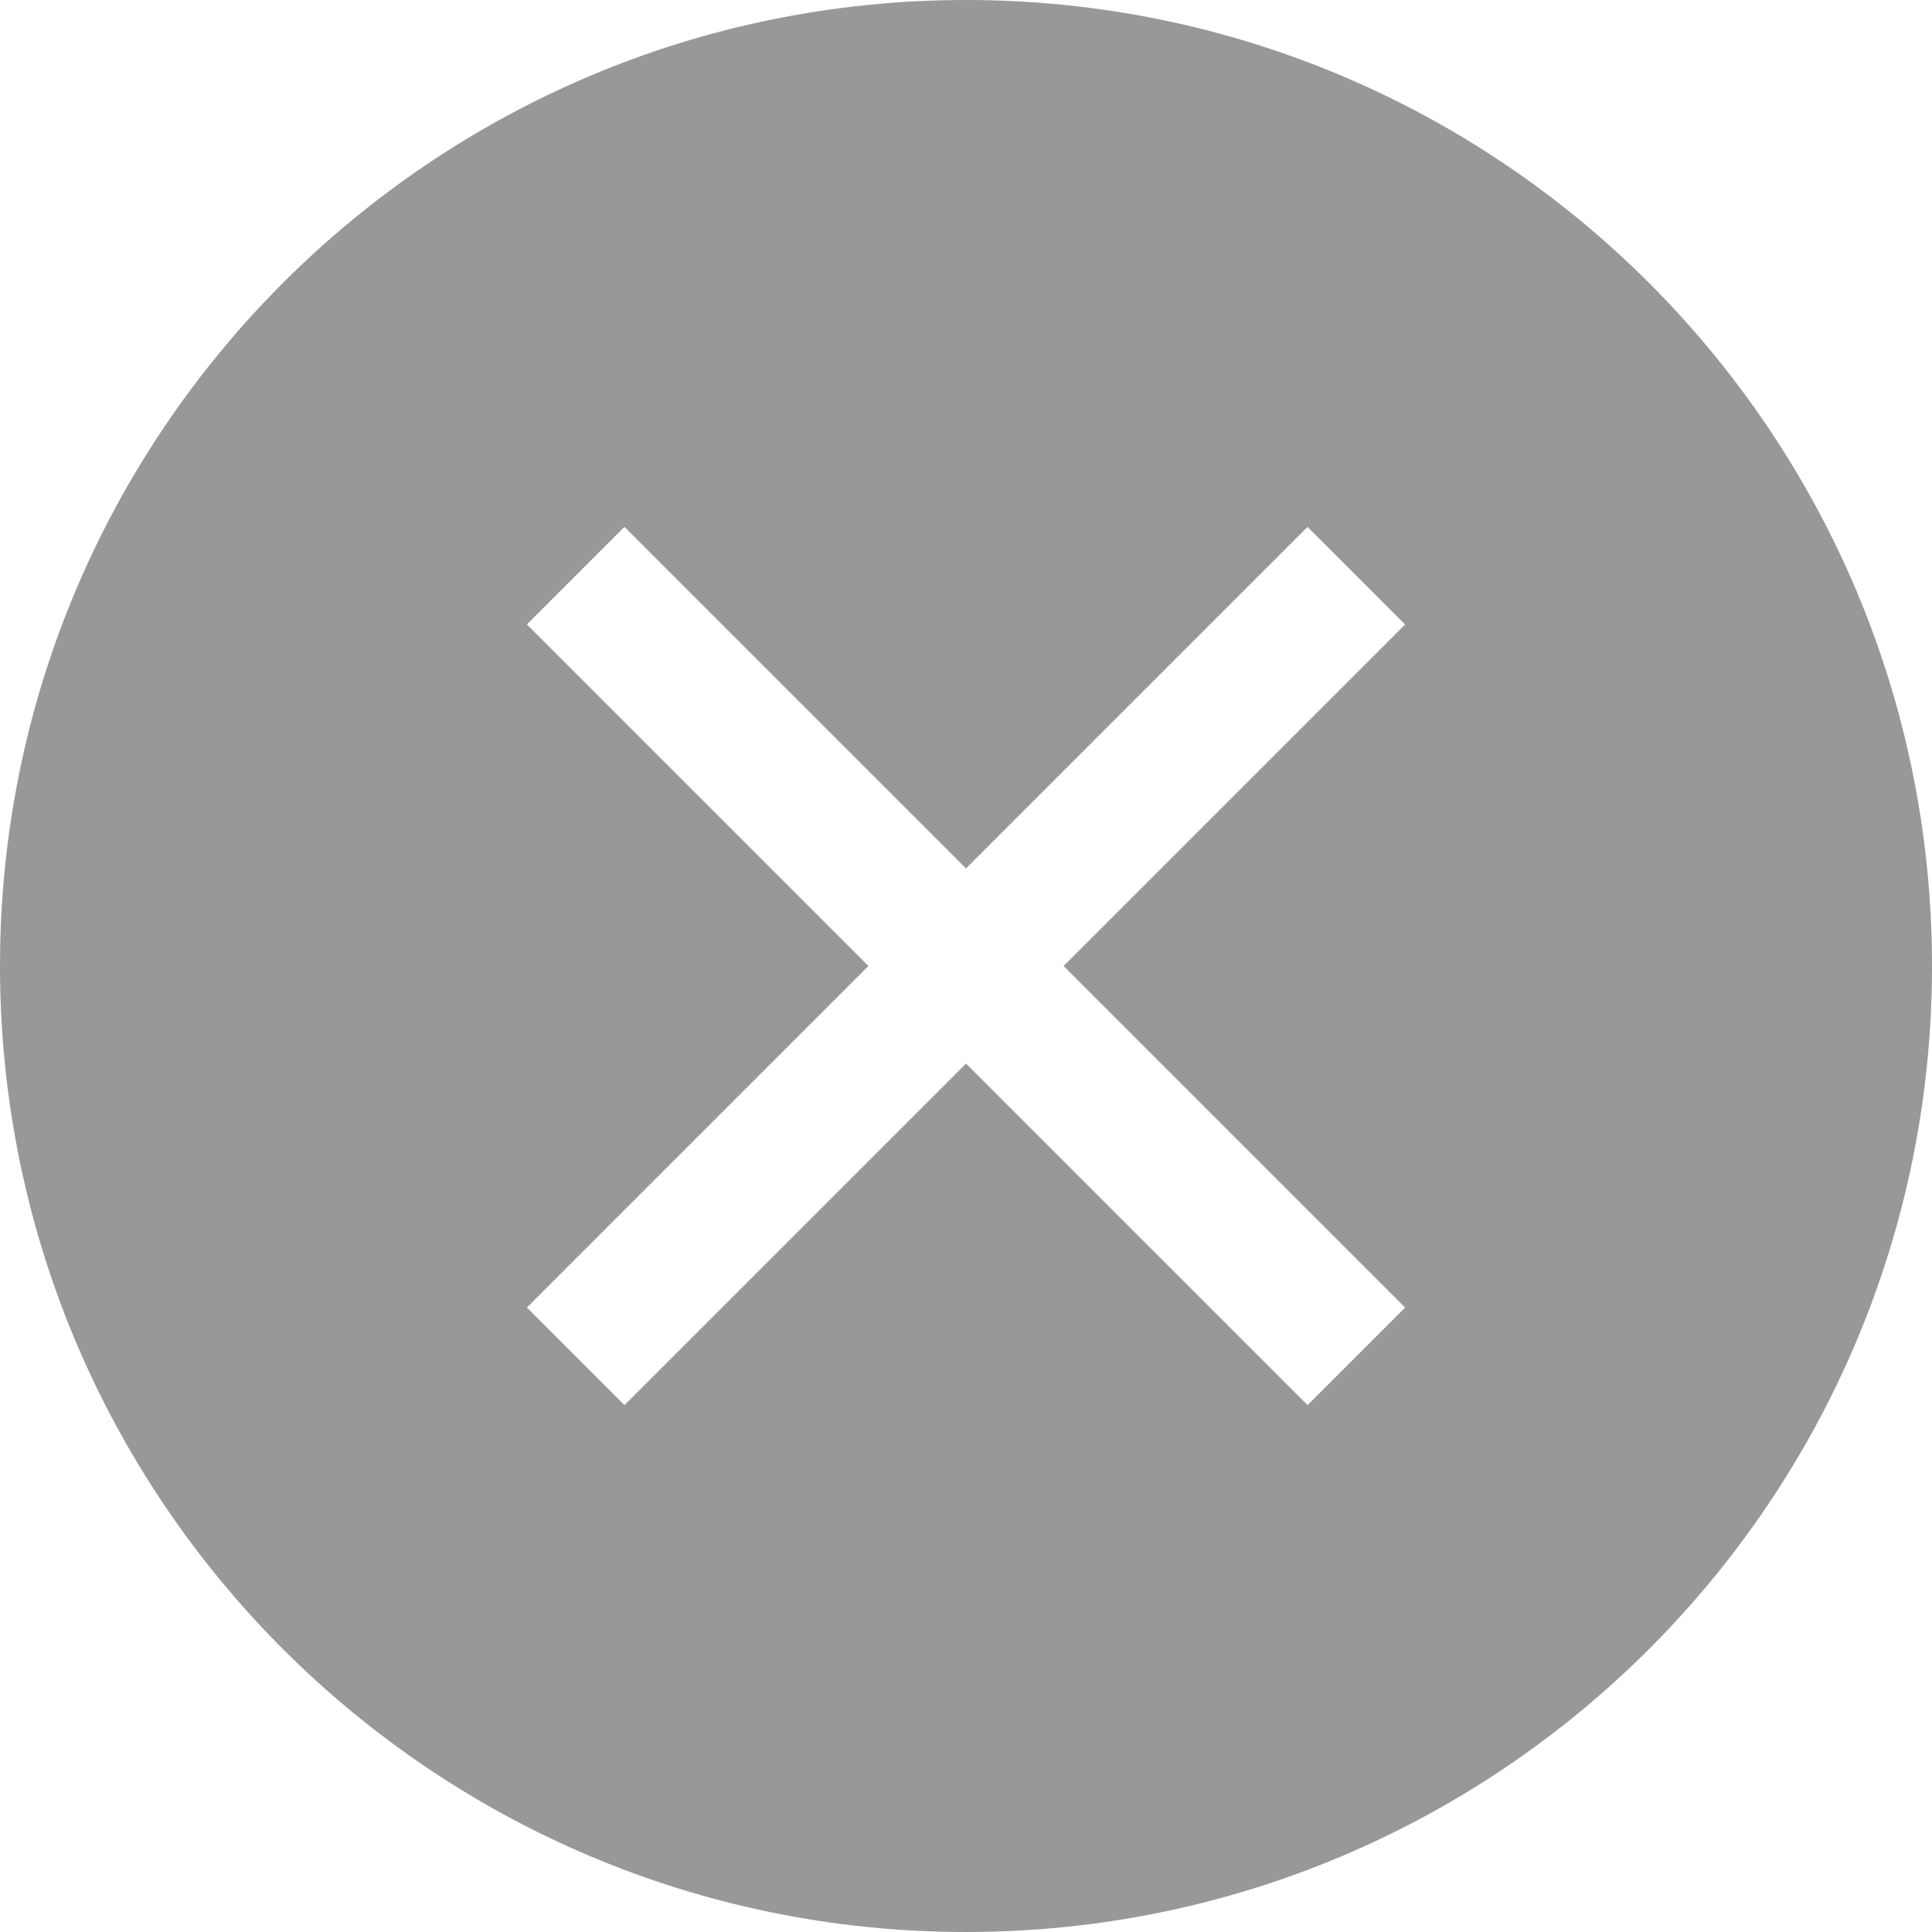
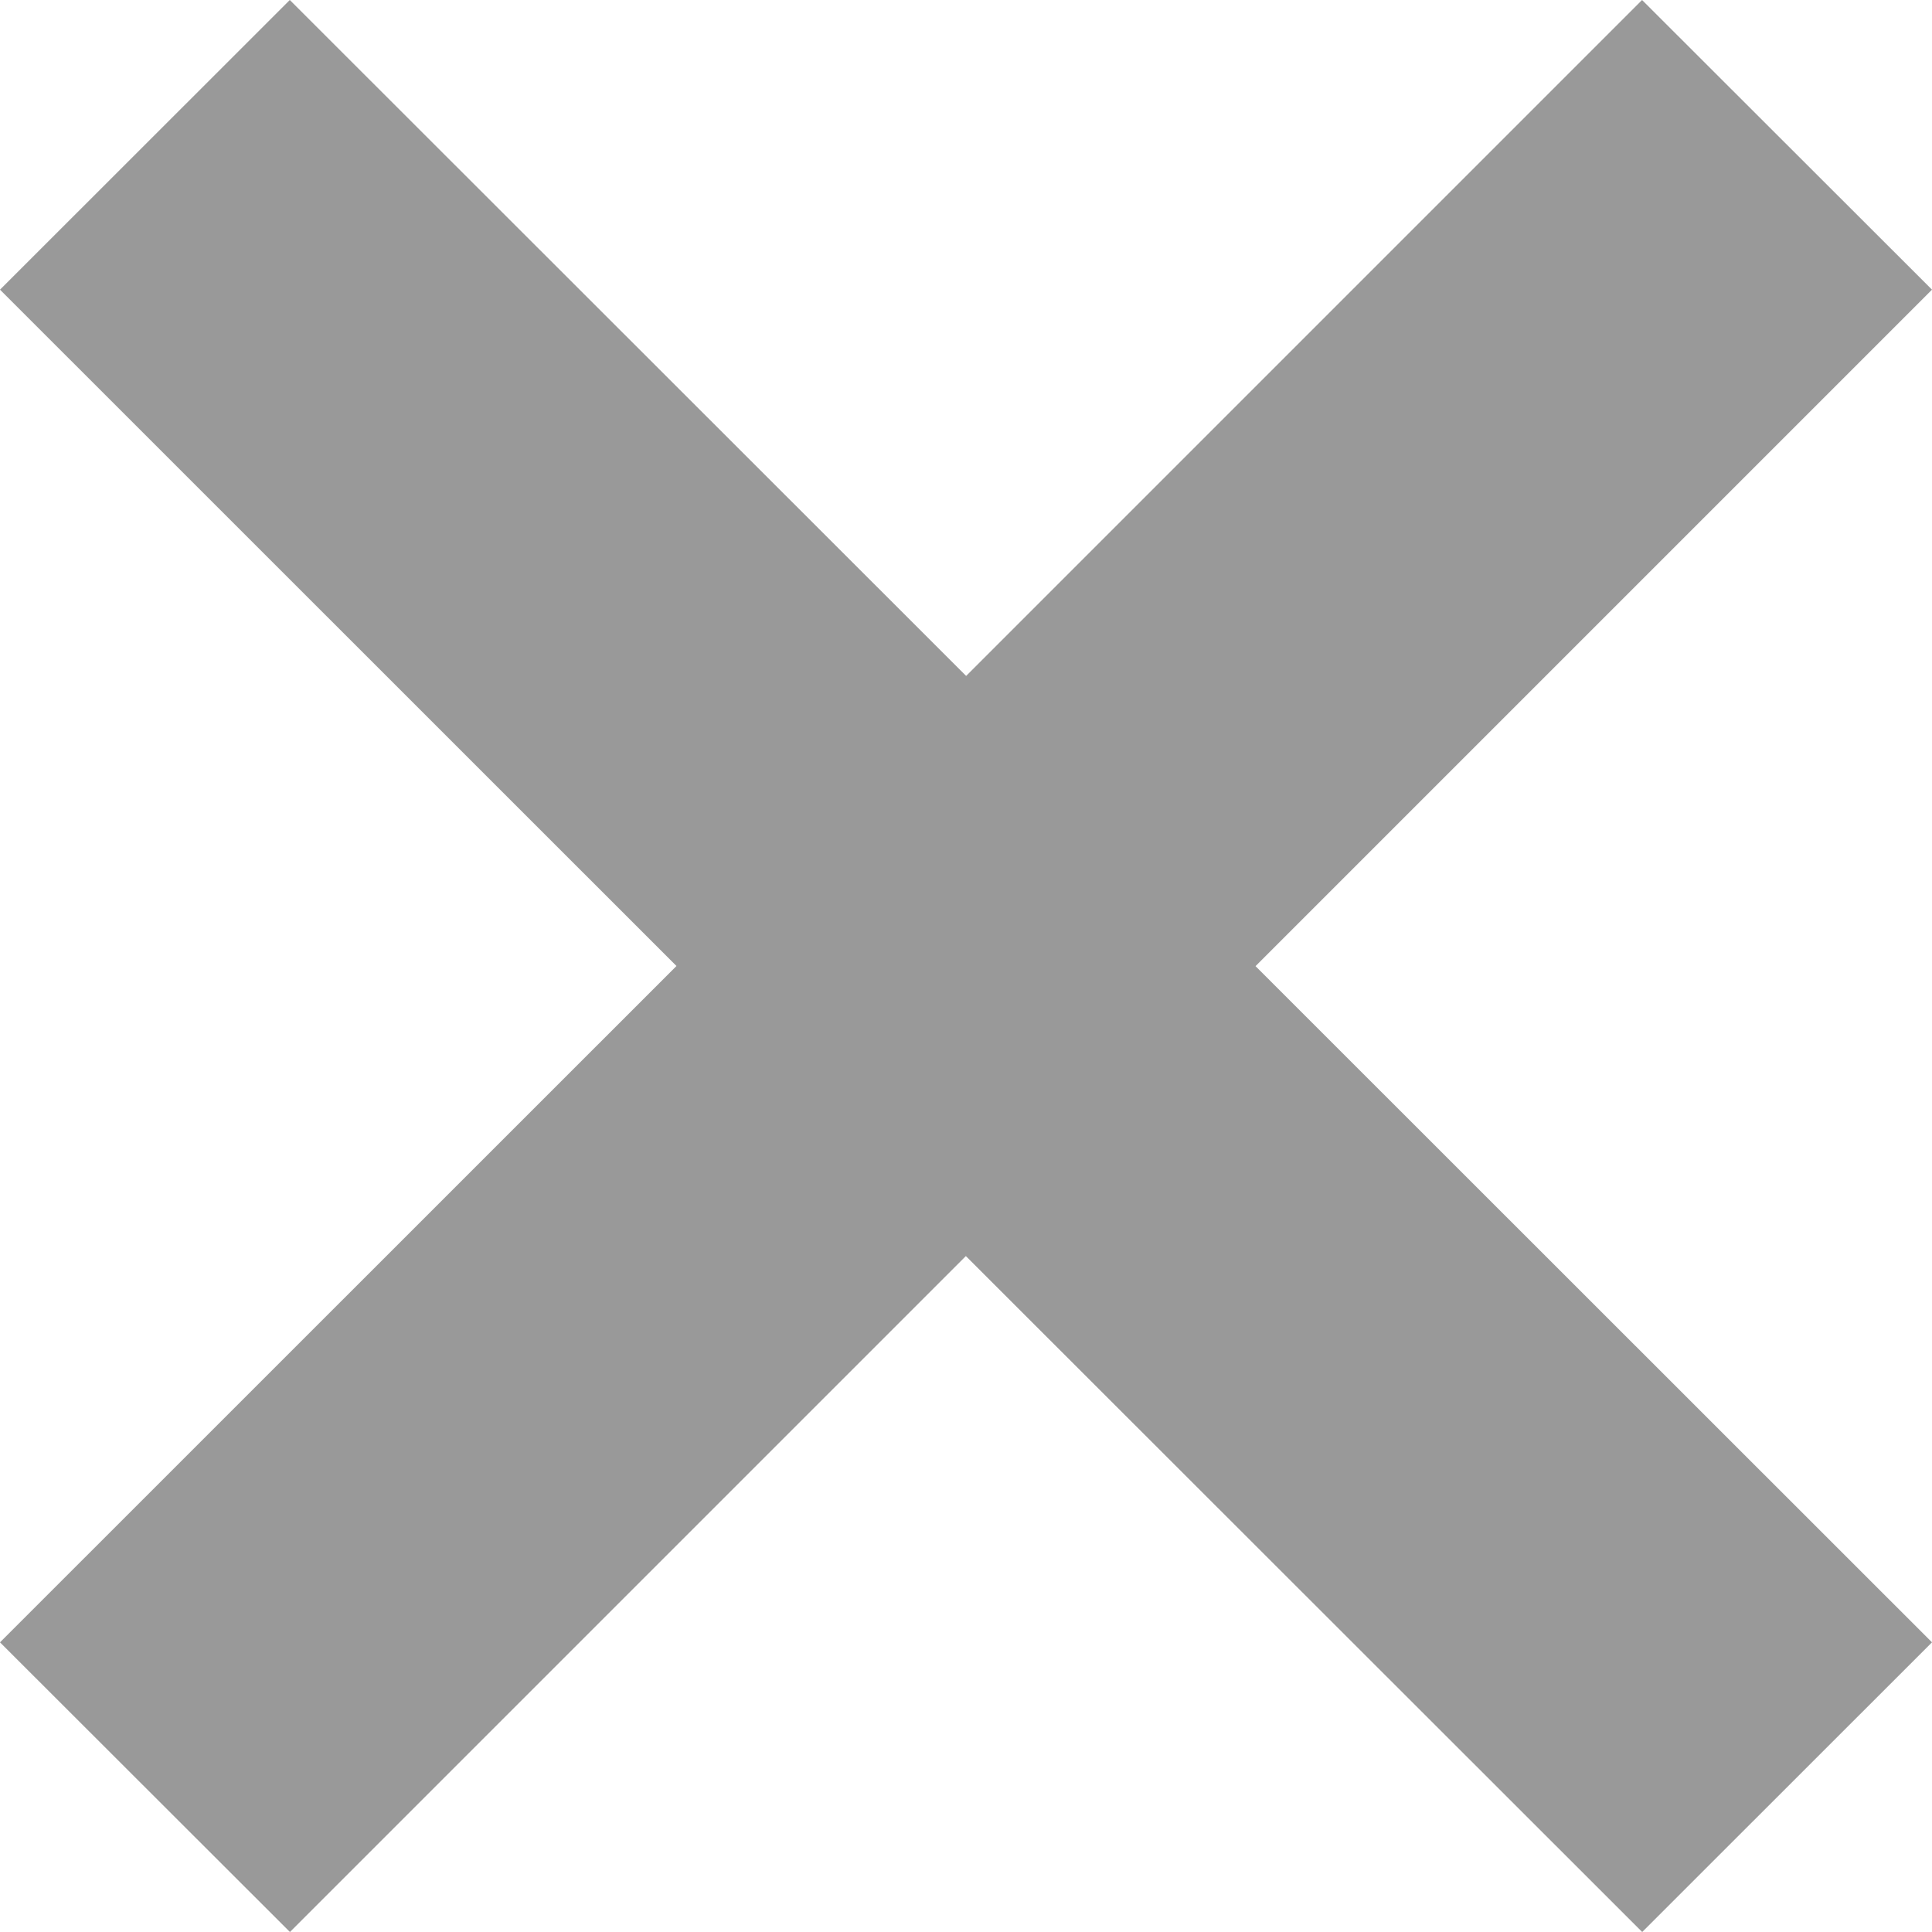
<svg xmlns="http://www.w3.org/2000/svg" version="1.2" baseProfile="tiny" id="Layer_1" x="0px" y="0px" width="14em" height="14em" viewBox="0 0 14 14" overflow="inherit" xml:space="preserve">
-   <g>
-     <polygon fill="none" points="9.475,3.818 7,6.293 4.525,3.818 3.818,4.525 6.293,7 3.818,9.475 4.525,10.182 7,7.707 9.475,10.182    10.182,9.475 7.707,7 10.182,4.525  " />
-     <path fill="#989898" d="M7,0C3.134,0,0,3.134,0,7s3.134,7,7,7s7-3.134,7-7S10.866,0,7,0z M10.182,9.475l-0.707,0.707L7,7.707   l-2.475,2.475L3.818,9.475L6.293,7L3.818,4.525l0.707-0.707L7,6.293l2.475-2.475l0.707,0.707L7.707,7L10.182,9.475z" />
-   </g>
+   <polygon fill="#999999" points="14,2.099 11.899,0 7.001,4.898 2.1,0 0,2.099 4.902,7 0,11.901 2.101,14 6.999,9.102 11.9,14   14,11.901 9.098,7.001 " />
</svg>
